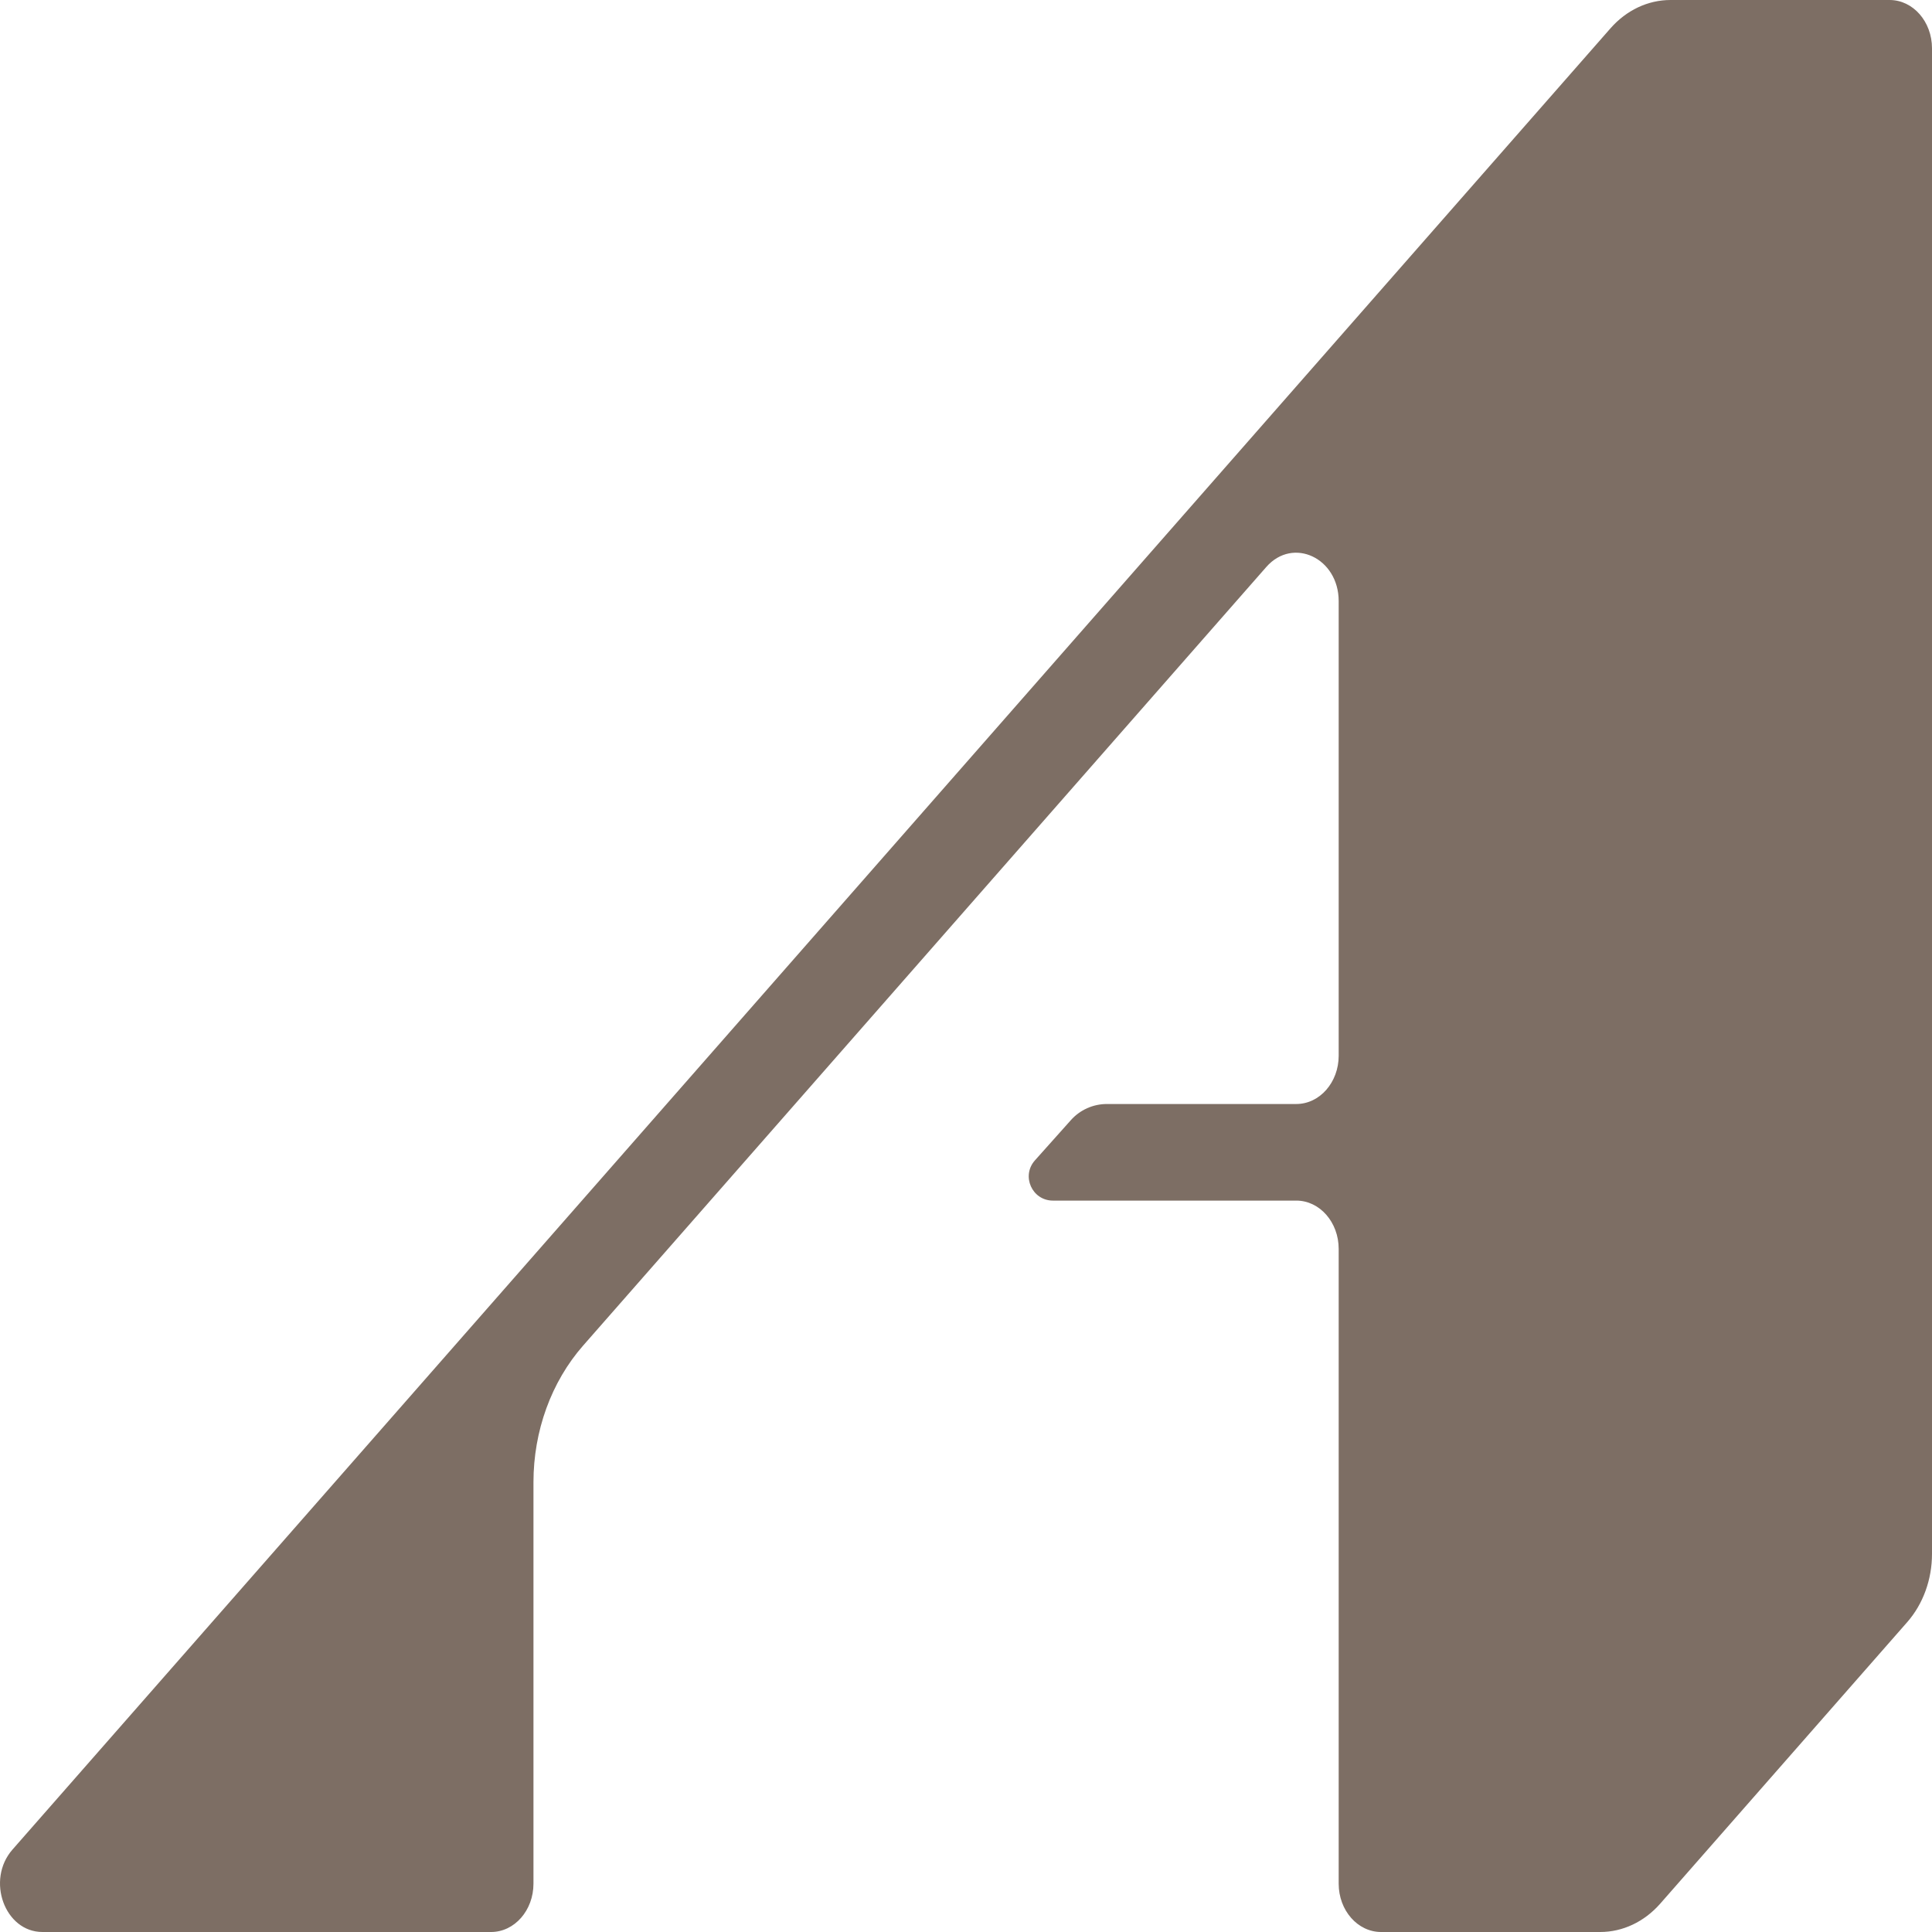
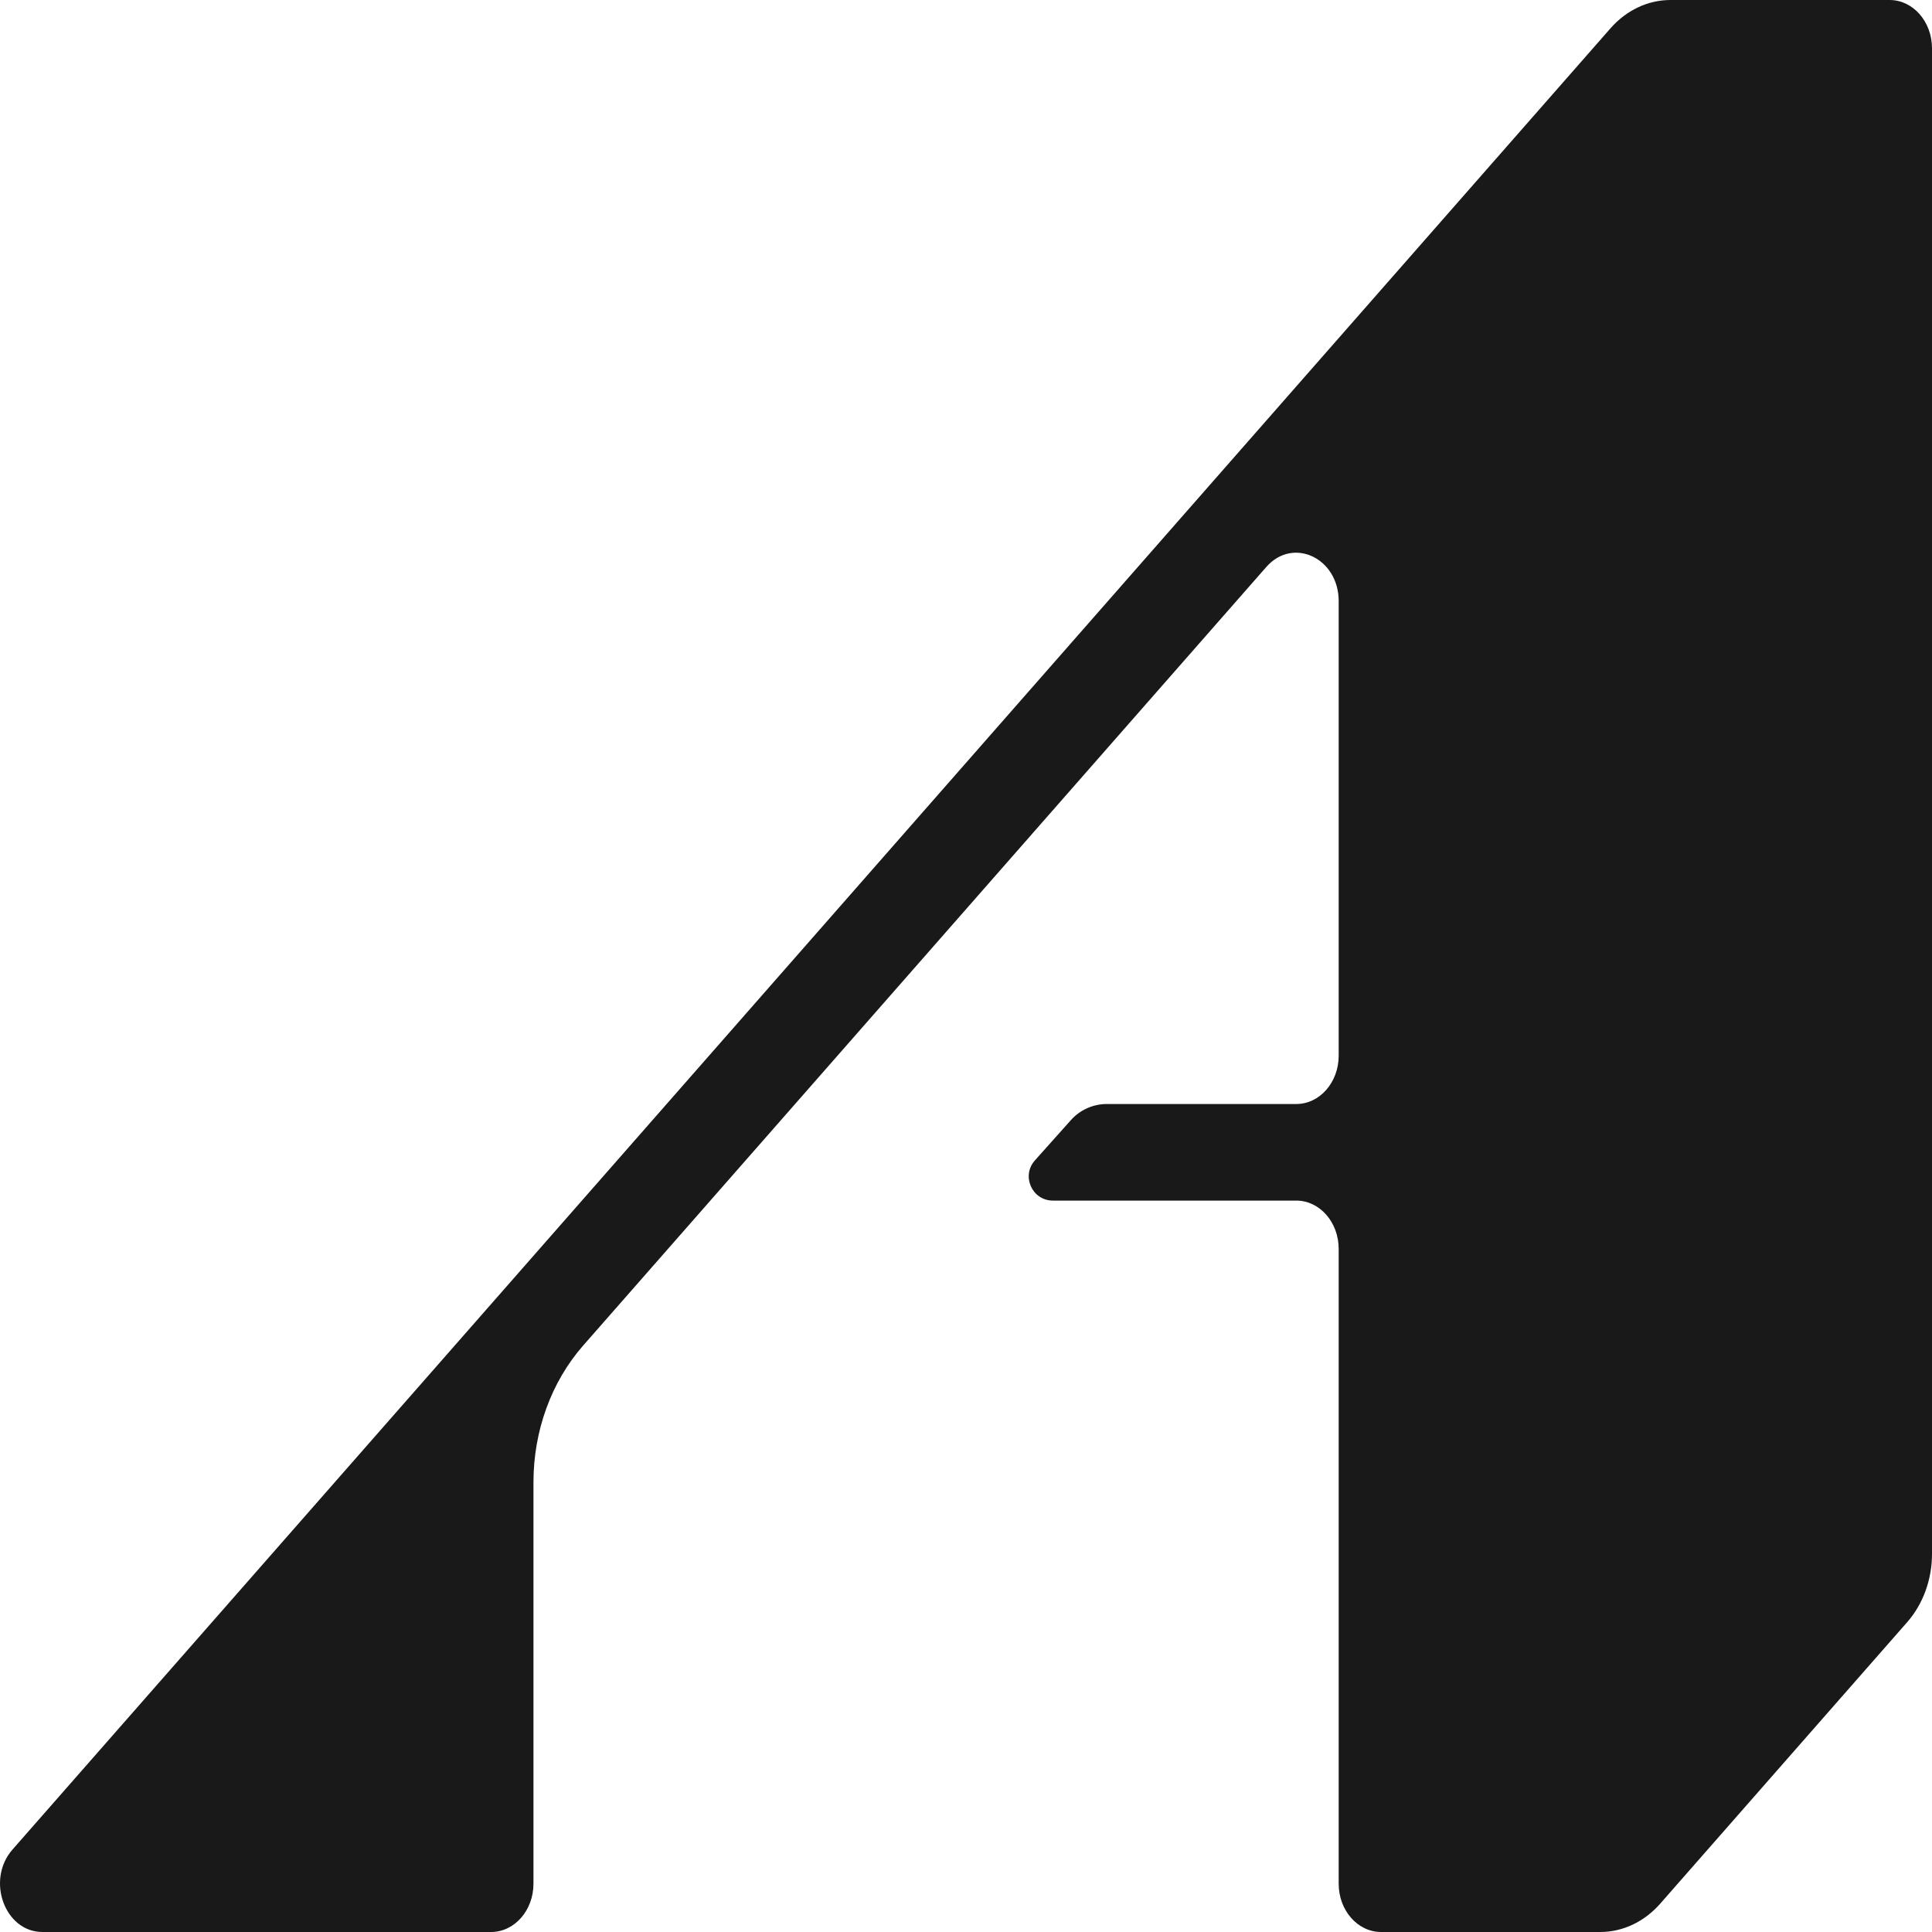
- <svg xmlns="http://www.w3.org/2000/svg" viewBox="0 0 1000 1000">
+ <svg xmlns="http://www.w3.org/2000/svg" id="_圖層_3" data-name="圖層 3" viewBox="0 0 1000 1000">
  <defs>
    <style>
      .cls-1 {
-         fill: rgb(125, 110, 100);
-       }
-       @media (prefers-color-scheme: dark) {
-         .cls-1 {
-           fill: rgb(225, 215, 205);
-         }
+         fill: #19191a;
      }
    </style>
  </defs>
  <path class="cls-1" d="M1000,25v779.3c0,13.25-4.62,25.97-12.85,35.34l-127.84,145.71c-8.24,9.38-19.4,14.65-31.04,14.65h-113.43c-12.12,0-21.94-11.19-21.94-25v-328.57c0-13.81-9.82-25-21.94-25h-125.96c-10.8,0-16.52-12.77-9.32-20.83l18.61-20.83c4.74-5.31,11.52-8.34,18.64-8.34h98.03c12.12,0,21.94-11.2,21.94-25v-235.3c0-22.27-23.63-33.43-37.45-17.68l-353.63,403.03c-16.46,18.76-25.7,44.19-25.7,70.71v207.81c0,13.81-9.82,25-21.94,25H21.98c-19.54,0-29.33-26.93-15.51-42.68L833.59,14.65c8.24-9.38,19.4-14.65,31.04-14.65h113.43c12.12,0,21.94,11.19,21.94,25Z" />
</svg>
